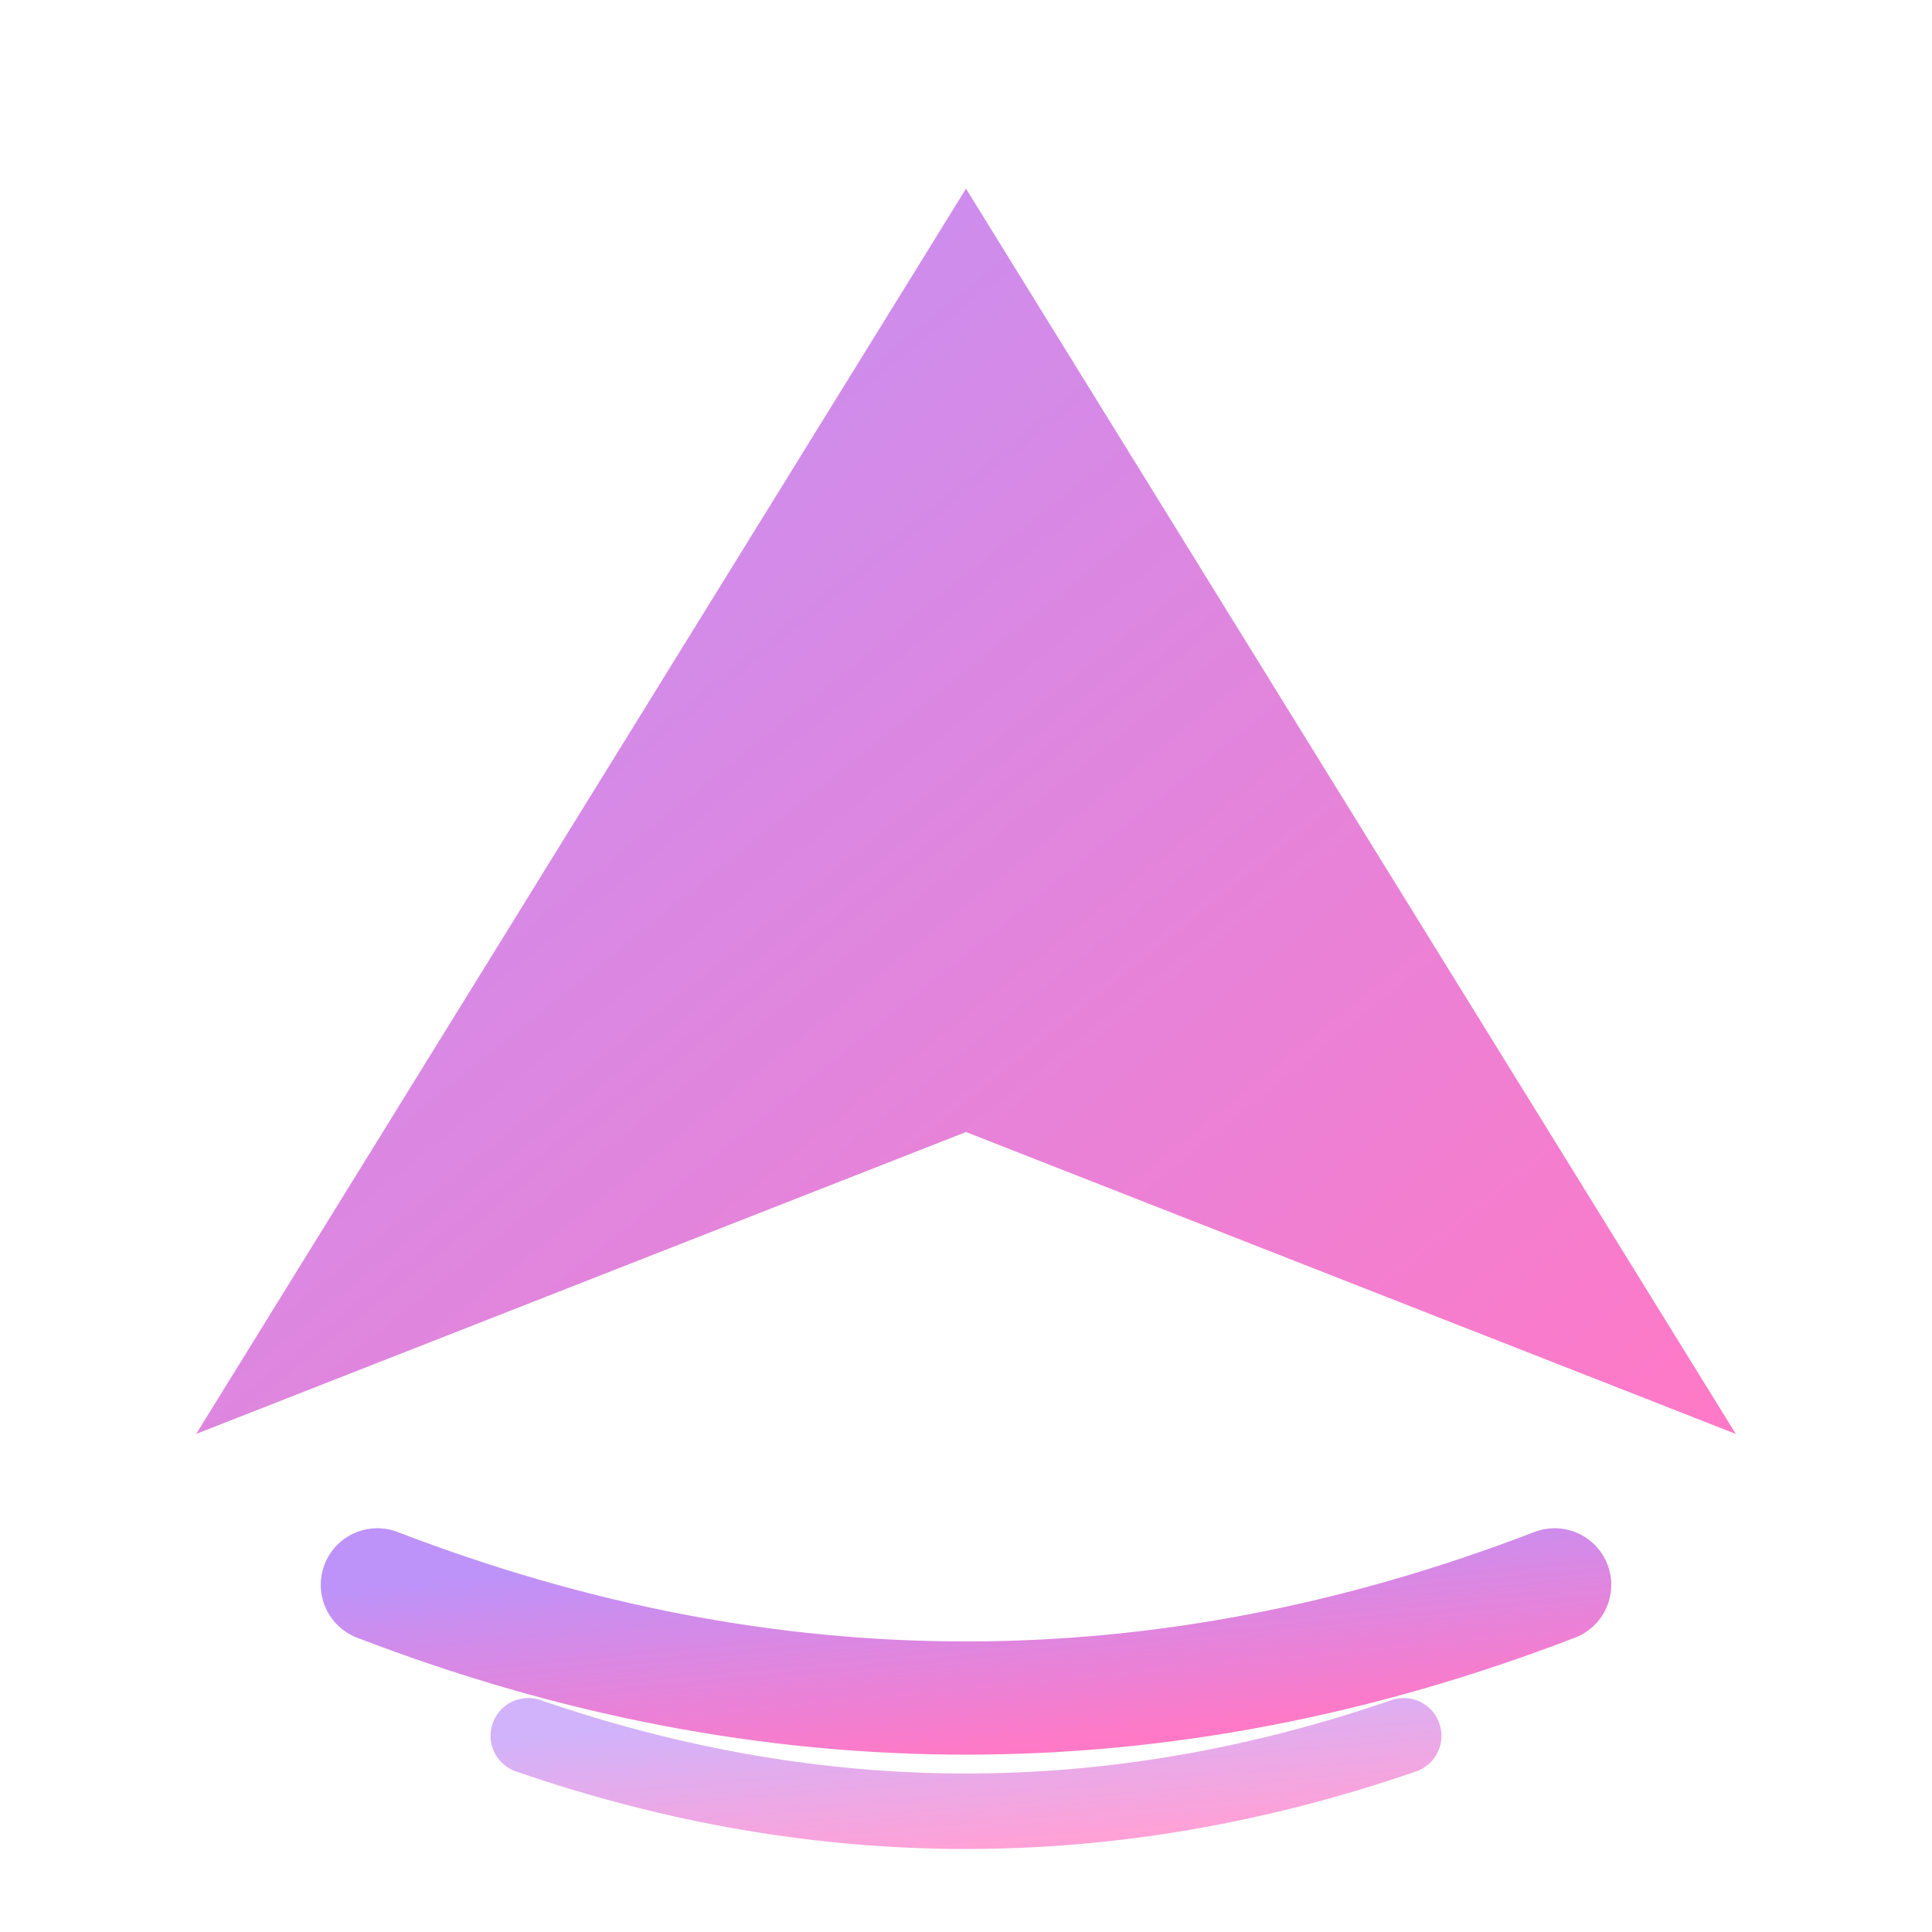
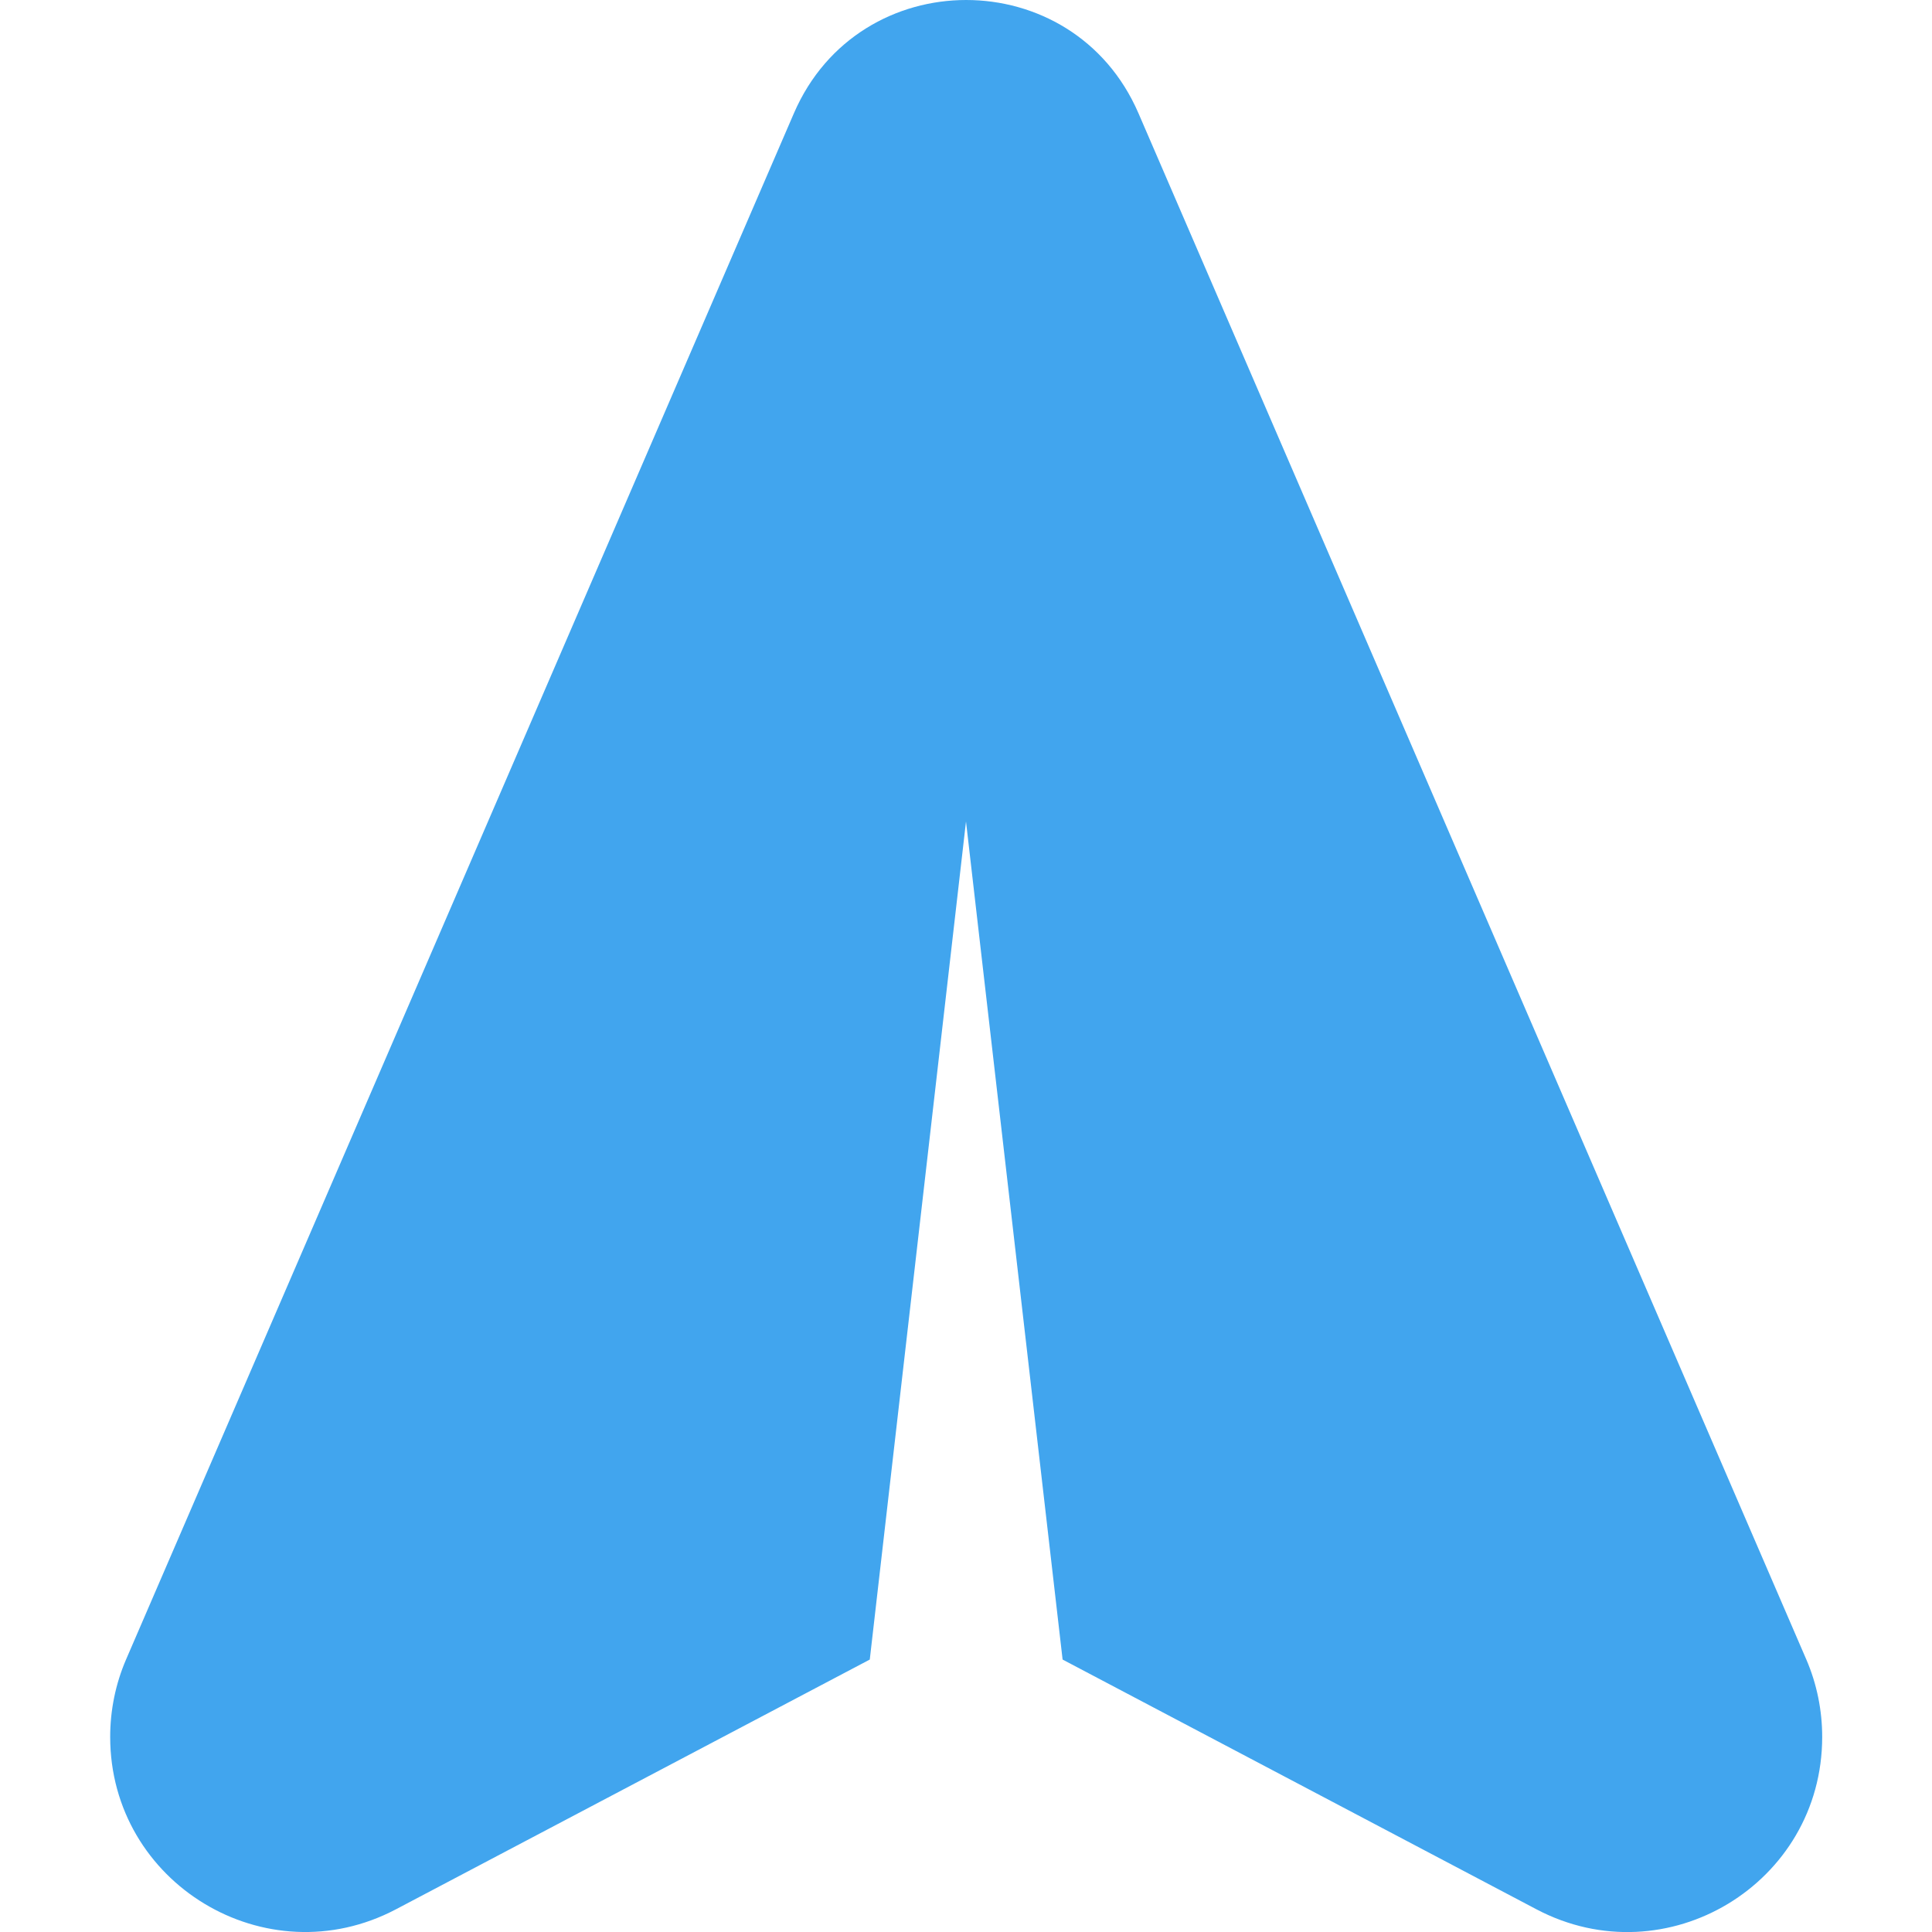
- <svg xmlns="http://www.w3.org/2000/svg" width="512" height="512" viewBox="0 0 512 512">
-   <defs>
-     <linearGradient id="grad" x1="0%" y1="0%" x2="100%" y2="100%">
-       <stop offset="0%" style="stop-color:#BD93F9;stop-opacity:1" />
-       <stop offset="100%" style="stop-color:#FF79C6;stop-opacity:1" />
-     </linearGradient>
-   </defs>
-   <path d="M256 50L460 380L256 300L52 380L256 50Z" fill="url(#grad)" />
-   <path d="M100 420 Q256 480 412 420" fill="none" stroke="url(#grad)" stroke-width="30" stroke-linecap="round" />
-   <path d="M140 460 Q256 500 372 460" fill="none" stroke="url(#grad)" stroke-width="20" stroke-linecap="round" opacity="0.7" />
+ <svg xmlns="http://www.w3.org/2000/svg" version="1.2" viewBox="0 0 512 512" width="512" height="512">
+   <style>
+ 		.s0 { fill: #41a5ee } 
+ 	</style>
+   <g id="Layer_2_00000038385227688418196620000001652529180024542354_">
+     <g id="Social_Icon">
+       <path id="PaperPlane" class="s0" d="m29.2 460.3c0 38.8 41.3 63.8 75.7 45.7l125.6-66.2 25.5-222.1 25.6 222.1 125.6 66.2c34.4 18.1 75.7-6.8 75.7-45.7 0-7-1.4-14-4.2-20.5l-177-409.8c-17.3-40-74-40-91.3 0l-177 409.8c-2.8 6.5-4.2 13.5-4.2 20.5z" />
+     </g>
+   </g>
</svg>
